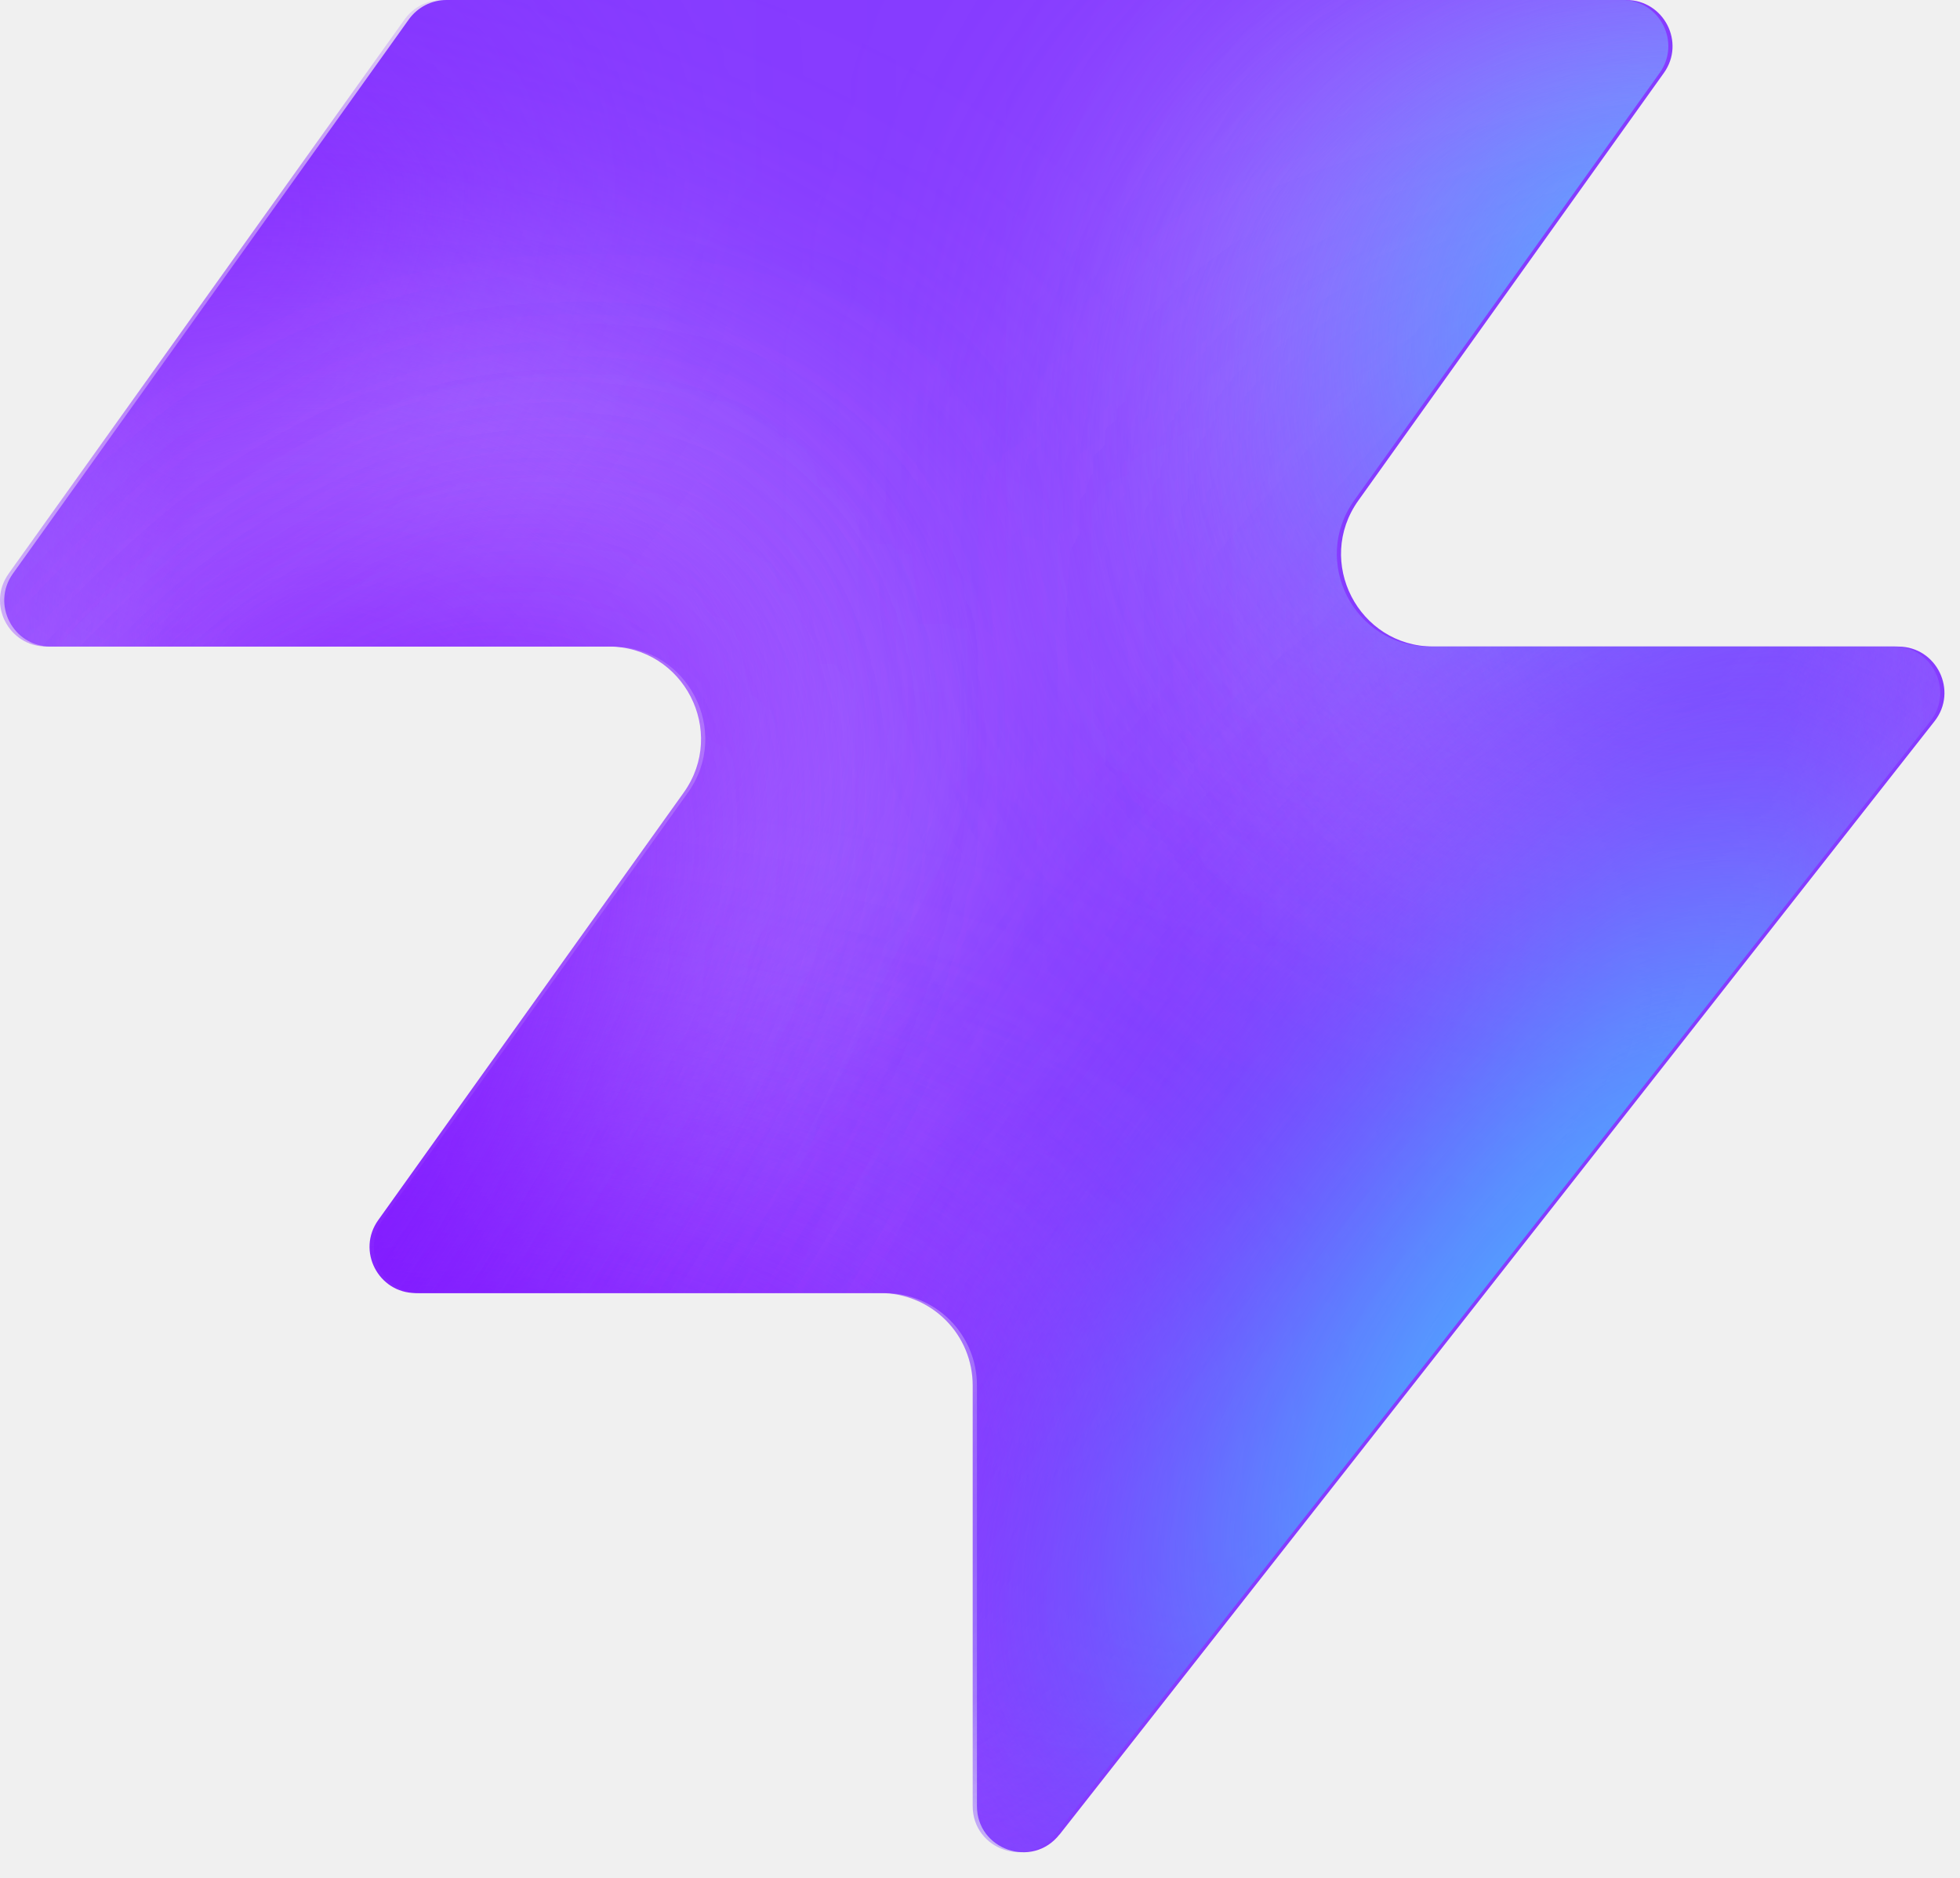
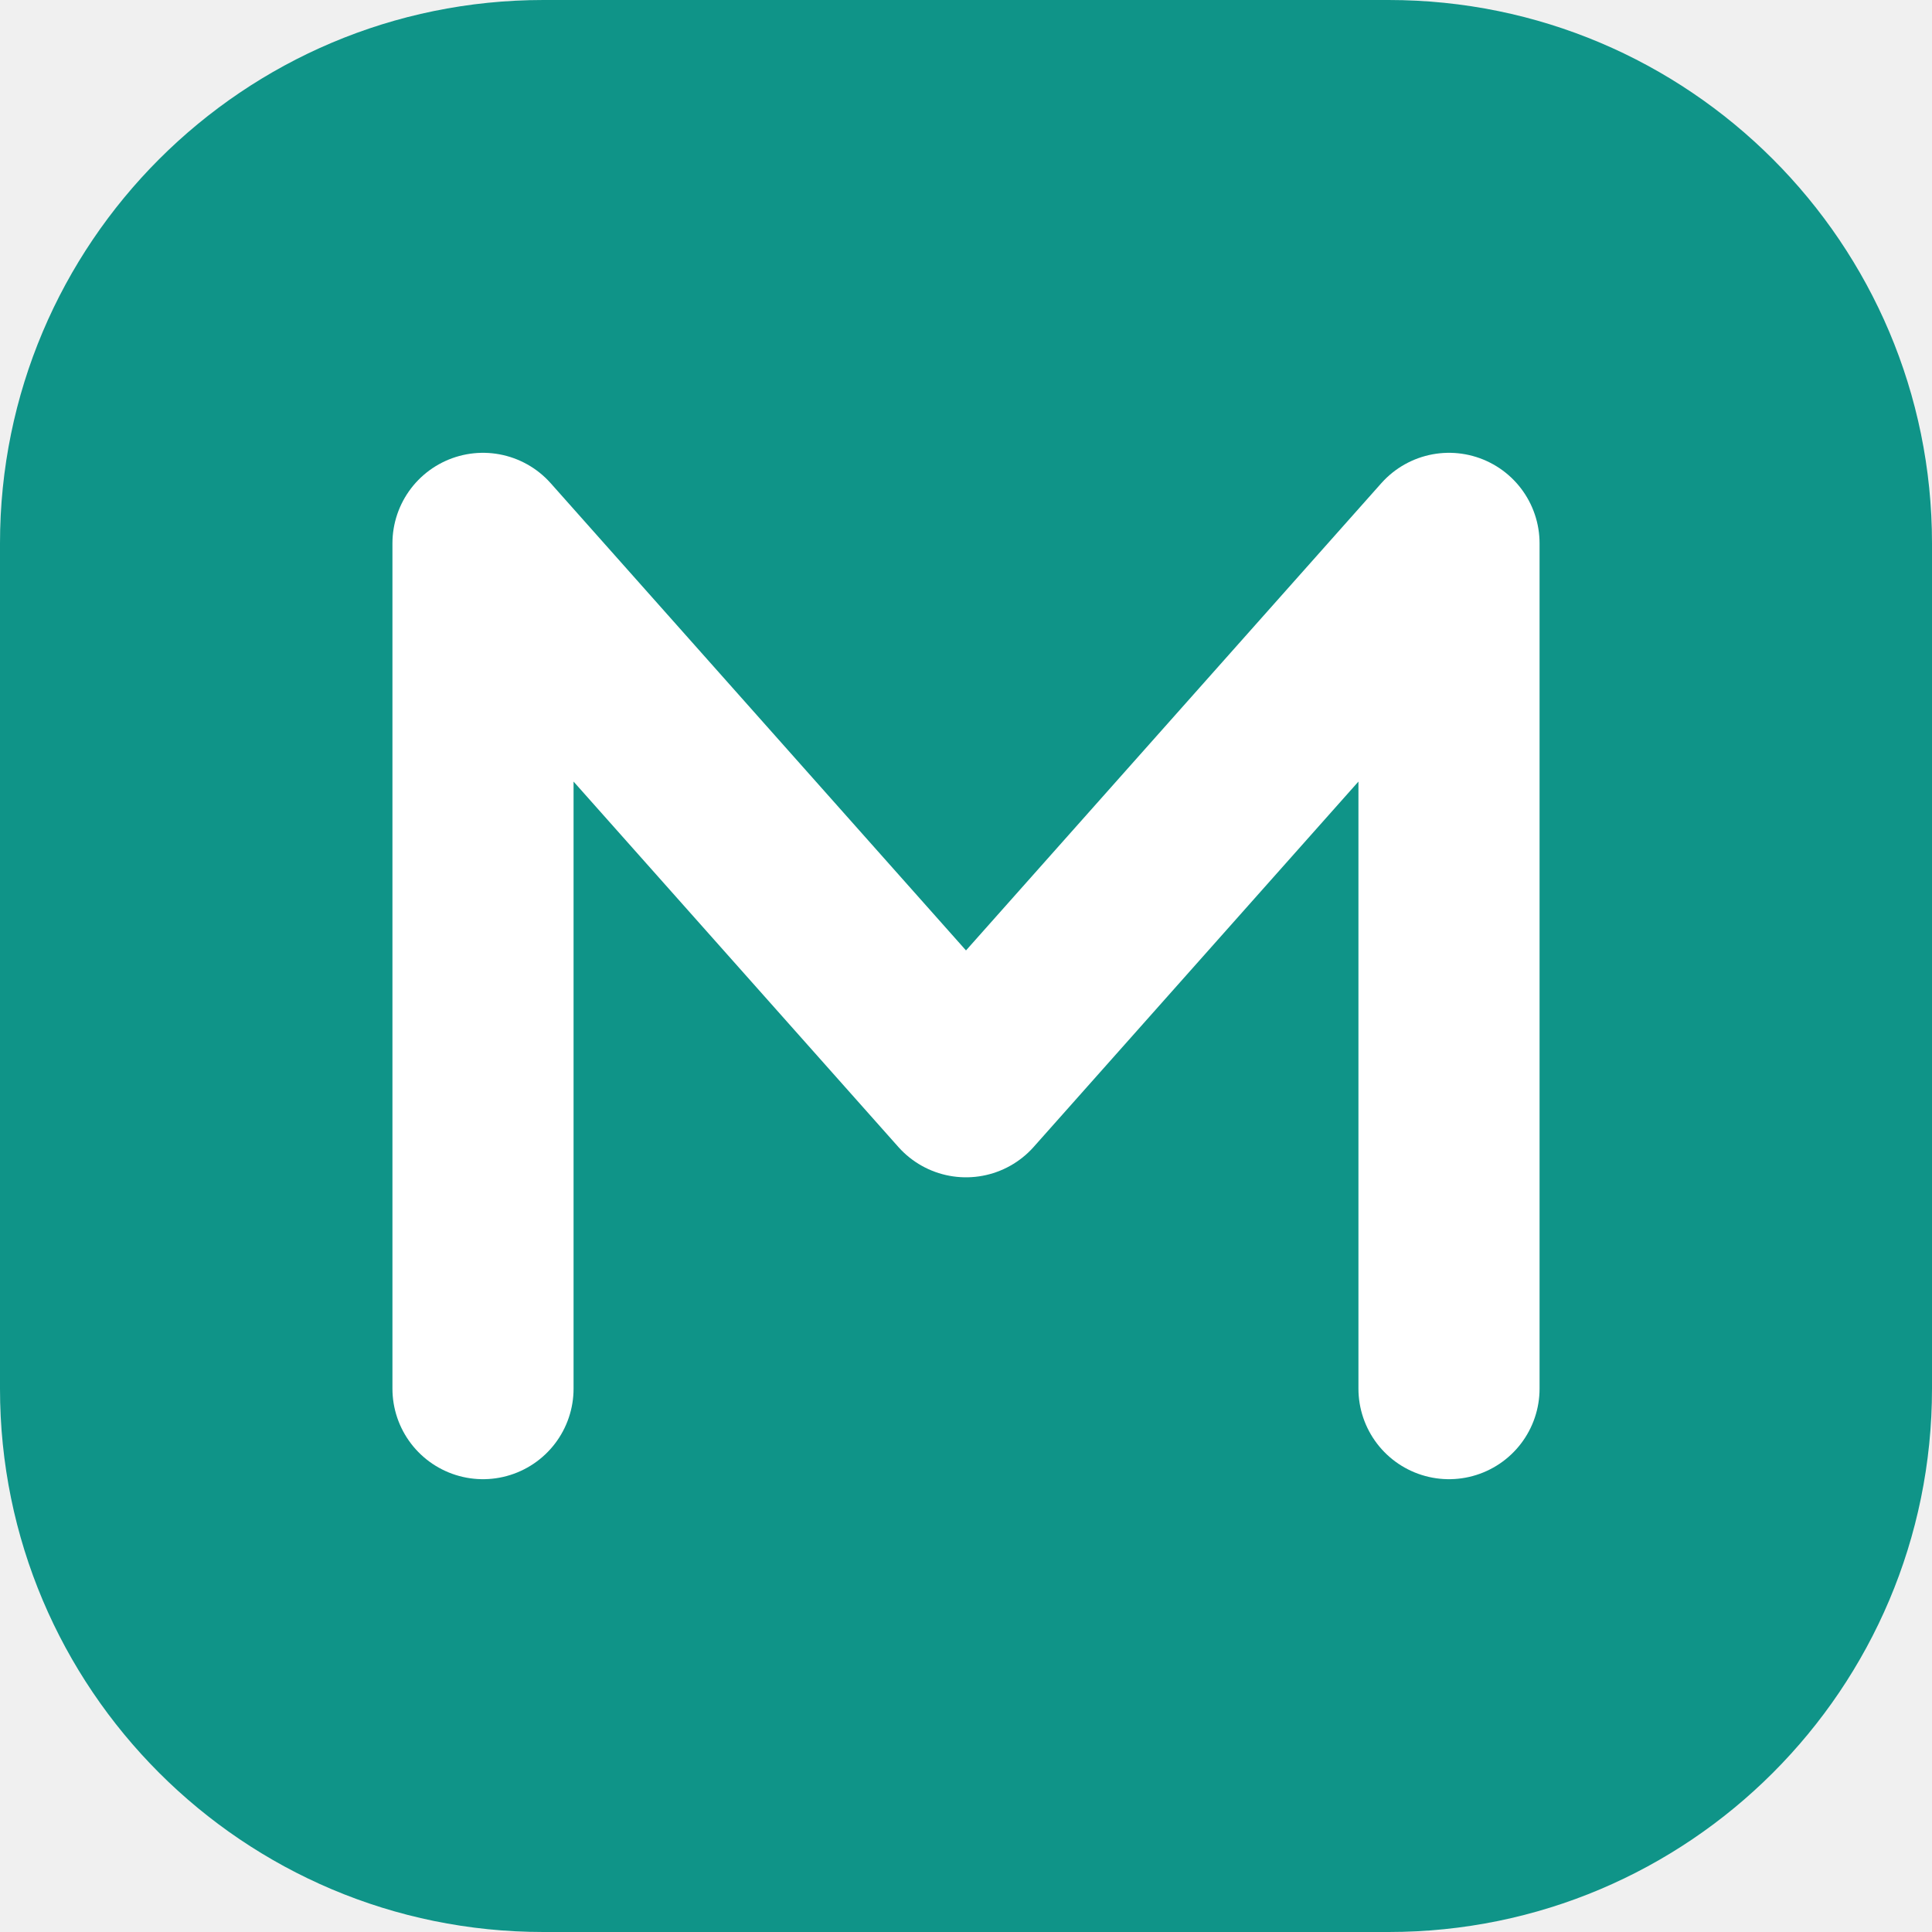
- <svg xmlns="http://www.w3.org/2000/svg" width="48" height="46" fill="none" viewBox="0 0 48 46">
-   <path fill="#863bff" d="M25.946 44.938c-.664.845-2.021.375-2.021-.698V33.937a2.26 2.26 0 0 0-2.262-2.262H10.287c-.92 0-1.456-1.04-.92-1.788l7.48-10.471c1.07-1.497 0-3.578-1.842-3.578H1.237c-.92 0-1.456-1.04-.92-1.788L10.013.474c.214-.297.556-.474.92-.474h28.894c.92 0 1.456 1.04.92 1.788l-7.48 10.471c-1.07 1.498 0 3.579 1.842 3.579h11.377c.943 0 1.473 1.088.89 1.83L25.947 44.94z" style="fill:#863bff;fill:color(display-p3 .525 .23 1);fill-opacity:1" />
-   <mask id="a" width="48" height="46" x="0" y="0" maskUnits="userSpaceOnUse" style="mask-type:alpha">
-     <path fill="#000" d="M25.842 44.938c-.664.844-2.021.375-2.021-.698V33.937a2.26 2.26 0 0 0-2.262-2.262H10.183c-.92 0-1.456-1.04-.92-1.788l7.48-10.471c1.07-1.498 0-3.579-1.842-3.579H1.133c-.92 0-1.456-1.04-.92-1.787L9.91.473c.214-.297.556-.474.92-.474h28.894c.92 0 1.456 1.04.92 1.788l-7.48 10.471c-1.07 1.498 0 3.578 1.842 3.578h11.377c.943 0 1.473 1.088.89 1.832L25.843 44.94z" style="fill:#000;fill-opacity:1" />
-   </mask>
-   <g mask="url(#a)">
-     <g filter="url(#b)">
-       <ellipse cx="5.508" cy="14.704" fill="#ede6ff" rx="5.508" ry="14.704" style="fill:#ede6ff;fill:color(display-p3 .927 .903 1);fill-opacity:1" transform="matrix(.00324 1 1 -.00324 -4.47 31.516)" />
-     </g>
-     <g filter="url(#c)">
-       <ellipse cx="10.399" cy="29.851" fill="#ede6ff" rx="10.399" ry="29.851" style="fill:#ede6ff;fill:color(display-p3 .927 .903 1);fill-opacity:1" transform="matrix(.00324 1 1 -.00324 -39.328 7.883)" />
-     </g>
-     <g filter="url(#d)">
-       <ellipse cx="5.508" cy="30.487" fill="#7e14ff" rx="5.508" ry="30.487" style="fill:#7e14ff;fill:color(display-p3 .492 .077 1);fill-opacity:1" transform="rotate(89.814 -25.913 -14.639)scale(1 -1)" />
-     </g>
-     <g filter="url(#e)">
-       <ellipse cx="5.508" cy="30.599" fill="#7e14ff" rx="5.508" ry="30.599" style="fill:#7e14ff;fill:color(display-p3 .492 .077 1);fill-opacity:1" transform="rotate(89.814 -32.644 -3.334)scale(1 -1)" />
-     </g>
-     <g filter="url(#f)">
-       <ellipse cx="5.508" cy="30.599" fill="#7e14ff" rx="5.508" ry="30.599" style="fill:#7e14ff;fill:color(display-p3 .492 .077 1);fill-opacity:1" transform="matrix(.00324 1 1 -.00324 -34.34 30.47)" />
-     </g>
-     <g filter="url(#g)">
-       <ellipse cx="14.072" cy="22.078" fill="#ede6ff" rx="14.072" ry="22.078" style="fill:#ede6ff;fill:color(display-p3 .927 .903 1);fill-opacity:1" transform="rotate(93.35 24.506 48.493)scale(-1 1)" />
-     </g>
-     <g filter="url(#h)">
-       <ellipse cx="3.47" cy="21.501" fill="#7e14ff" rx="3.47" ry="21.501" style="fill:#7e14ff;fill:color(display-p3 .492 .077 1);fill-opacity:1" transform="rotate(89.009 28.708 47.59)scale(-1 1)" />
-     </g>
-     <g filter="url(#i)">
-       <ellipse cx="3.47" cy="21.501" fill="#7e14ff" rx="3.47" ry="21.501" style="fill:#7e14ff;fill:color(display-p3 .492 .077 1);fill-opacity:1" transform="rotate(89.009 28.708 47.59)scale(-1 1)" />
-     </g>
-     <g filter="url(#j)">
-       <ellipse cx=".387" cy="8.972" fill="#7e14ff" rx="4.407" ry="29.108" style="fill:#7e14ff;fill:color(display-p3 .492 .077 1);fill-opacity:1" transform="rotate(39.51 .387 8.972)" />
-     </g>
-     <g filter="url(#k)">
-       <ellipse cx="47.523" cy="-6.092" fill="#7e14ff" rx="4.407" ry="29.108" style="fill:#7e14ff;fill:color(display-p3 .492 .077 1);fill-opacity:1" transform="rotate(37.892 47.523 -6.092)" />
-     </g>
-     <g filter="url(#l)">
-       <ellipse cx="41.412" cy="6.333" fill="#47bfff" rx="5.971" ry="9.665" style="fill:#47bfff;fill:color(display-p3 .28 .748 1);fill-opacity:1" transform="rotate(37.892 41.412 6.333)" />
-     </g>
-     <g filter="url(#m)">
-       <ellipse cx="-1.879" cy="38.332" fill="#7e14ff" rx="4.407" ry="29.108" style="fill:#7e14ff;fill:color(display-p3 .492 .077 1);fill-opacity:1" transform="rotate(37.892 -1.88 38.332)" />
-     </g>
-     <g filter="url(#n)">
-       <ellipse cx="-1.879" cy="38.332" fill="#7e14ff" rx="4.407" ry="29.108" style="fill:#7e14ff;fill:color(display-p3 .492 .077 1);fill-opacity:1" transform="rotate(37.892 -1.88 38.332)" />
-     </g>
-     <g filter="url(#o)">
-       <ellipse cx="35.651" cy="29.907" fill="#7e14ff" rx="4.407" ry="29.108" style="fill:#7e14ff;fill:color(display-p3 .492 .077 1);fill-opacity:1" transform="rotate(37.892 35.651 29.907)" />
-     </g>
-     <g filter="url(#p)">
-       <ellipse cx="38.418" cy="32.4" fill="#47bfff" rx="5.971" ry="15.297" style="fill:#47bfff;fill:color(display-p3 .28 .748 1);fill-opacity:1" transform="rotate(37.892 38.418 32.4)" />
-     </g>
-   </g>
-   <defs>
-     <filter id="b" width="60.045" height="41.654" x="-19.77" y="16.149" color-interpolation-filters="sRGB" filterUnits="userSpaceOnUse">
-       <feFlood flood-opacity="0" result="BackgroundImageFix" />
-       <feBlend in="SourceGraphic" in2="BackgroundImageFix" result="shape" />
-       <feGaussianBlur result="effect1_foregroundBlur_2002_17158" stdDeviation="7.659" />
-     </filter>
-     <filter id="c" width="90.34" height="51.437" x="-54.613" y="-7.533" color-interpolation-filters="sRGB" filterUnits="userSpaceOnUse">
-       <feFlood flood-opacity="0" result="BackgroundImageFix" />
-       <feBlend in="SourceGraphic" in2="BackgroundImageFix" result="shape" />
-       <feGaussianBlur result="effect1_foregroundBlur_2002_17158" stdDeviation="7.659" />
-     </filter>
-     <filter id="d" width="79.355" height="29.4" x="-49.64" y="2.03" color-interpolation-filters="sRGB" filterUnits="userSpaceOnUse">
-       <feFlood flood-opacity="0" result="BackgroundImageFix" />
-       <feBlend in="SourceGraphic" in2="BackgroundImageFix" result="shape" />
-       <feGaussianBlur result="effect1_foregroundBlur_2002_17158" stdDeviation="4.596" />
-     </filter>
-     <filter id="e" width="79.579" height="29.4" x="-45.045" y="20.029" color-interpolation-filters="sRGB" filterUnits="userSpaceOnUse">
-       <feFlood flood-opacity="0" result="BackgroundImageFix" />
-       <feBlend in="SourceGraphic" in2="BackgroundImageFix" result="shape" />
-       <feGaussianBlur result="effect1_foregroundBlur_2002_17158" stdDeviation="4.596" />
-     </filter>
-     <filter id="f" width="79.579" height="29.4" x="-43.513" y="21.178" color-interpolation-filters="sRGB" filterUnits="userSpaceOnUse">
-       <feFlood flood-opacity="0" result="BackgroundImageFix" />
-       <feBlend in="SourceGraphic" in2="BackgroundImageFix" result="shape" />
-       <feGaussianBlur result="effect1_foregroundBlur_2002_17158" stdDeviation="4.596" />
-     </filter>
-     <filter id="g" width="74.749" height="58.852" x="15.756" y="-17.901" color-interpolation-filters="sRGB" filterUnits="userSpaceOnUse">
-       <feFlood flood-opacity="0" result="BackgroundImageFix" />
-       <feBlend in="SourceGraphic" in2="BackgroundImageFix" result="shape" />
-       <feGaussianBlur result="effect1_foregroundBlur_2002_17158" stdDeviation="7.659" />
-     </filter>
-     <filter id="h" width="61.377" height="25.362" x="23.548" y="2.284" color-interpolation-filters="sRGB" filterUnits="userSpaceOnUse">
-       <feFlood flood-opacity="0" result="BackgroundImageFix" />
-       <feBlend in="SourceGraphic" in2="BackgroundImageFix" result="shape" />
-       <feGaussianBlur result="effect1_foregroundBlur_2002_17158" stdDeviation="4.596" />
-     </filter>
-     <filter id="i" width="61.377" height="25.362" x="23.548" y="2.284" color-interpolation-filters="sRGB" filterUnits="userSpaceOnUse">
-       <feFlood flood-opacity="0" result="BackgroundImageFix" />
-       <feBlend in="SourceGraphic" in2="BackgroundImageFix" result="shape" />
-       <feGaussianBlur result="effect1_foregroundBlur_2002_17158" stdDeviation="4.596" />
-     </filter>
-     <filter id="j" width="56.045" height="63.649" x="-27.636" y="-22.853" color-interpolation-filters="sRGB" filterUnits="userSpaceOnUse">
-       <feFlood flood-opacity="0" result="BackgroundImageFix" />
-       <feBlend in="SourceGraphic" in2="BackgroundImageFix" result="shape" />
-       <feGaussianBlur result="effect1_foregroundBlur_2002_17158" stdDeviation="4.596" />
-     </filter>
-     <filter id="k" width="54.814" height="64.646" x="20.116" y="-38.415" color-interpolation-filters="sRGB" filterUnits="userSpaceOnUse">
-       <feFlood flood-opacity="0" result="BackgroundImageFix" />
-       <feBlend in="SourceGraphic" in2="BackgroundImageFix" result="shape" />
-       <feGaussianBlur result="effect1_foregroundBlur_2002_17158" stdDeviation="4.596" />
-     </filter>
-     <filter id="l" width="33.541" height="35.313" x="24.641" y="-11.323" color-interpolation-filters="sRGB" filterUnits="userSpaceOnUse">
-       <feFlood flood-opacity="0" result="BackgroundImageFix" />
-       <feBlend in="SourceGraphic" in2="BackgroundImageFix" result="shape" />
-       <feGaussianBlur result="effect1_foregroundBlur_2002_17158" stdDeviation="4.596" />
-     </filter>
-     <filter id="m" width="54.814" height="64.646" x="-29.286" y="6.009" color-interpolation-filters="sRGB" filterUnits="userSpaceOnUse">
-       <feFlood flood-opacity="0" result="BackgroundImageFix" />
-       <feBlend in="SourceGraphic" in2="BackgroundImageFix" result="shape" />
-       <feGaussianBlur result="effect1_foregroundBlur_2002_17158" stdDeviation="4.596" />
-     </filter>
-     <filter id="n" width="54.814" height="64.646" x="-29.286" y="6.009" color-interpolation-filters="sRGB" filterUnits="userSpaceOnUse">
-       <feFlood flood-opacity="0" result="BackgroundImageFix" />
-       <feBlend in="SourceGraphic" in2="BackgroundImageFix" result="shape" />
-       <feGaussianBlur result="effect1_foregroundBlur_2002_17158" stdDeviation="4.596" />
-     </filter>
-     <filter id="o" width="54.814" height="64.646" x="8.244" y="-2.416" color-interpolation-filters="sRGB" filterUnits="userSpaceOnUse">
-       <feFlood flood-opacity="0" result="BackgroundImageFix" />
-       <feBlend in="SourceGraphic" in2="BackgroundImageFix" result="shape" />
-       <feGaussianBlur result="effect1_foregroundBlur_2002_17158" stdDeviation="4.596" />
-     </filter>
-     <filter id="p" width="39.409" height="43.623" x="18.713" y="10.588" color-interpolation-filters="sRGB" filterUnits="userSpaceOnUse">
-       <feFlood flood-opacity="0" result="BackgroundImageFix" />
-       <feBlend in="SourceGraphic" in2="BackgroundImageFix" result="shape" />
-       <feGaussianBlur result="effect1_foregroundBlur_2002_17158" stdDeviation="4.596" />
-     </filter>
-   </defs>
+ <svg xmlns="http://www.w3.org/2000/svg" viewBox="0 0 32 32">
+   <rect width="32" height="32" rx="9" fill="#0f9488" />
+   <path d="M8 23V9l8 9 8-9v14" fill="none" stroke="#fff" stroke-width="3" stroke-linecap="round" stroke-linejoin="round" />
</svg>
